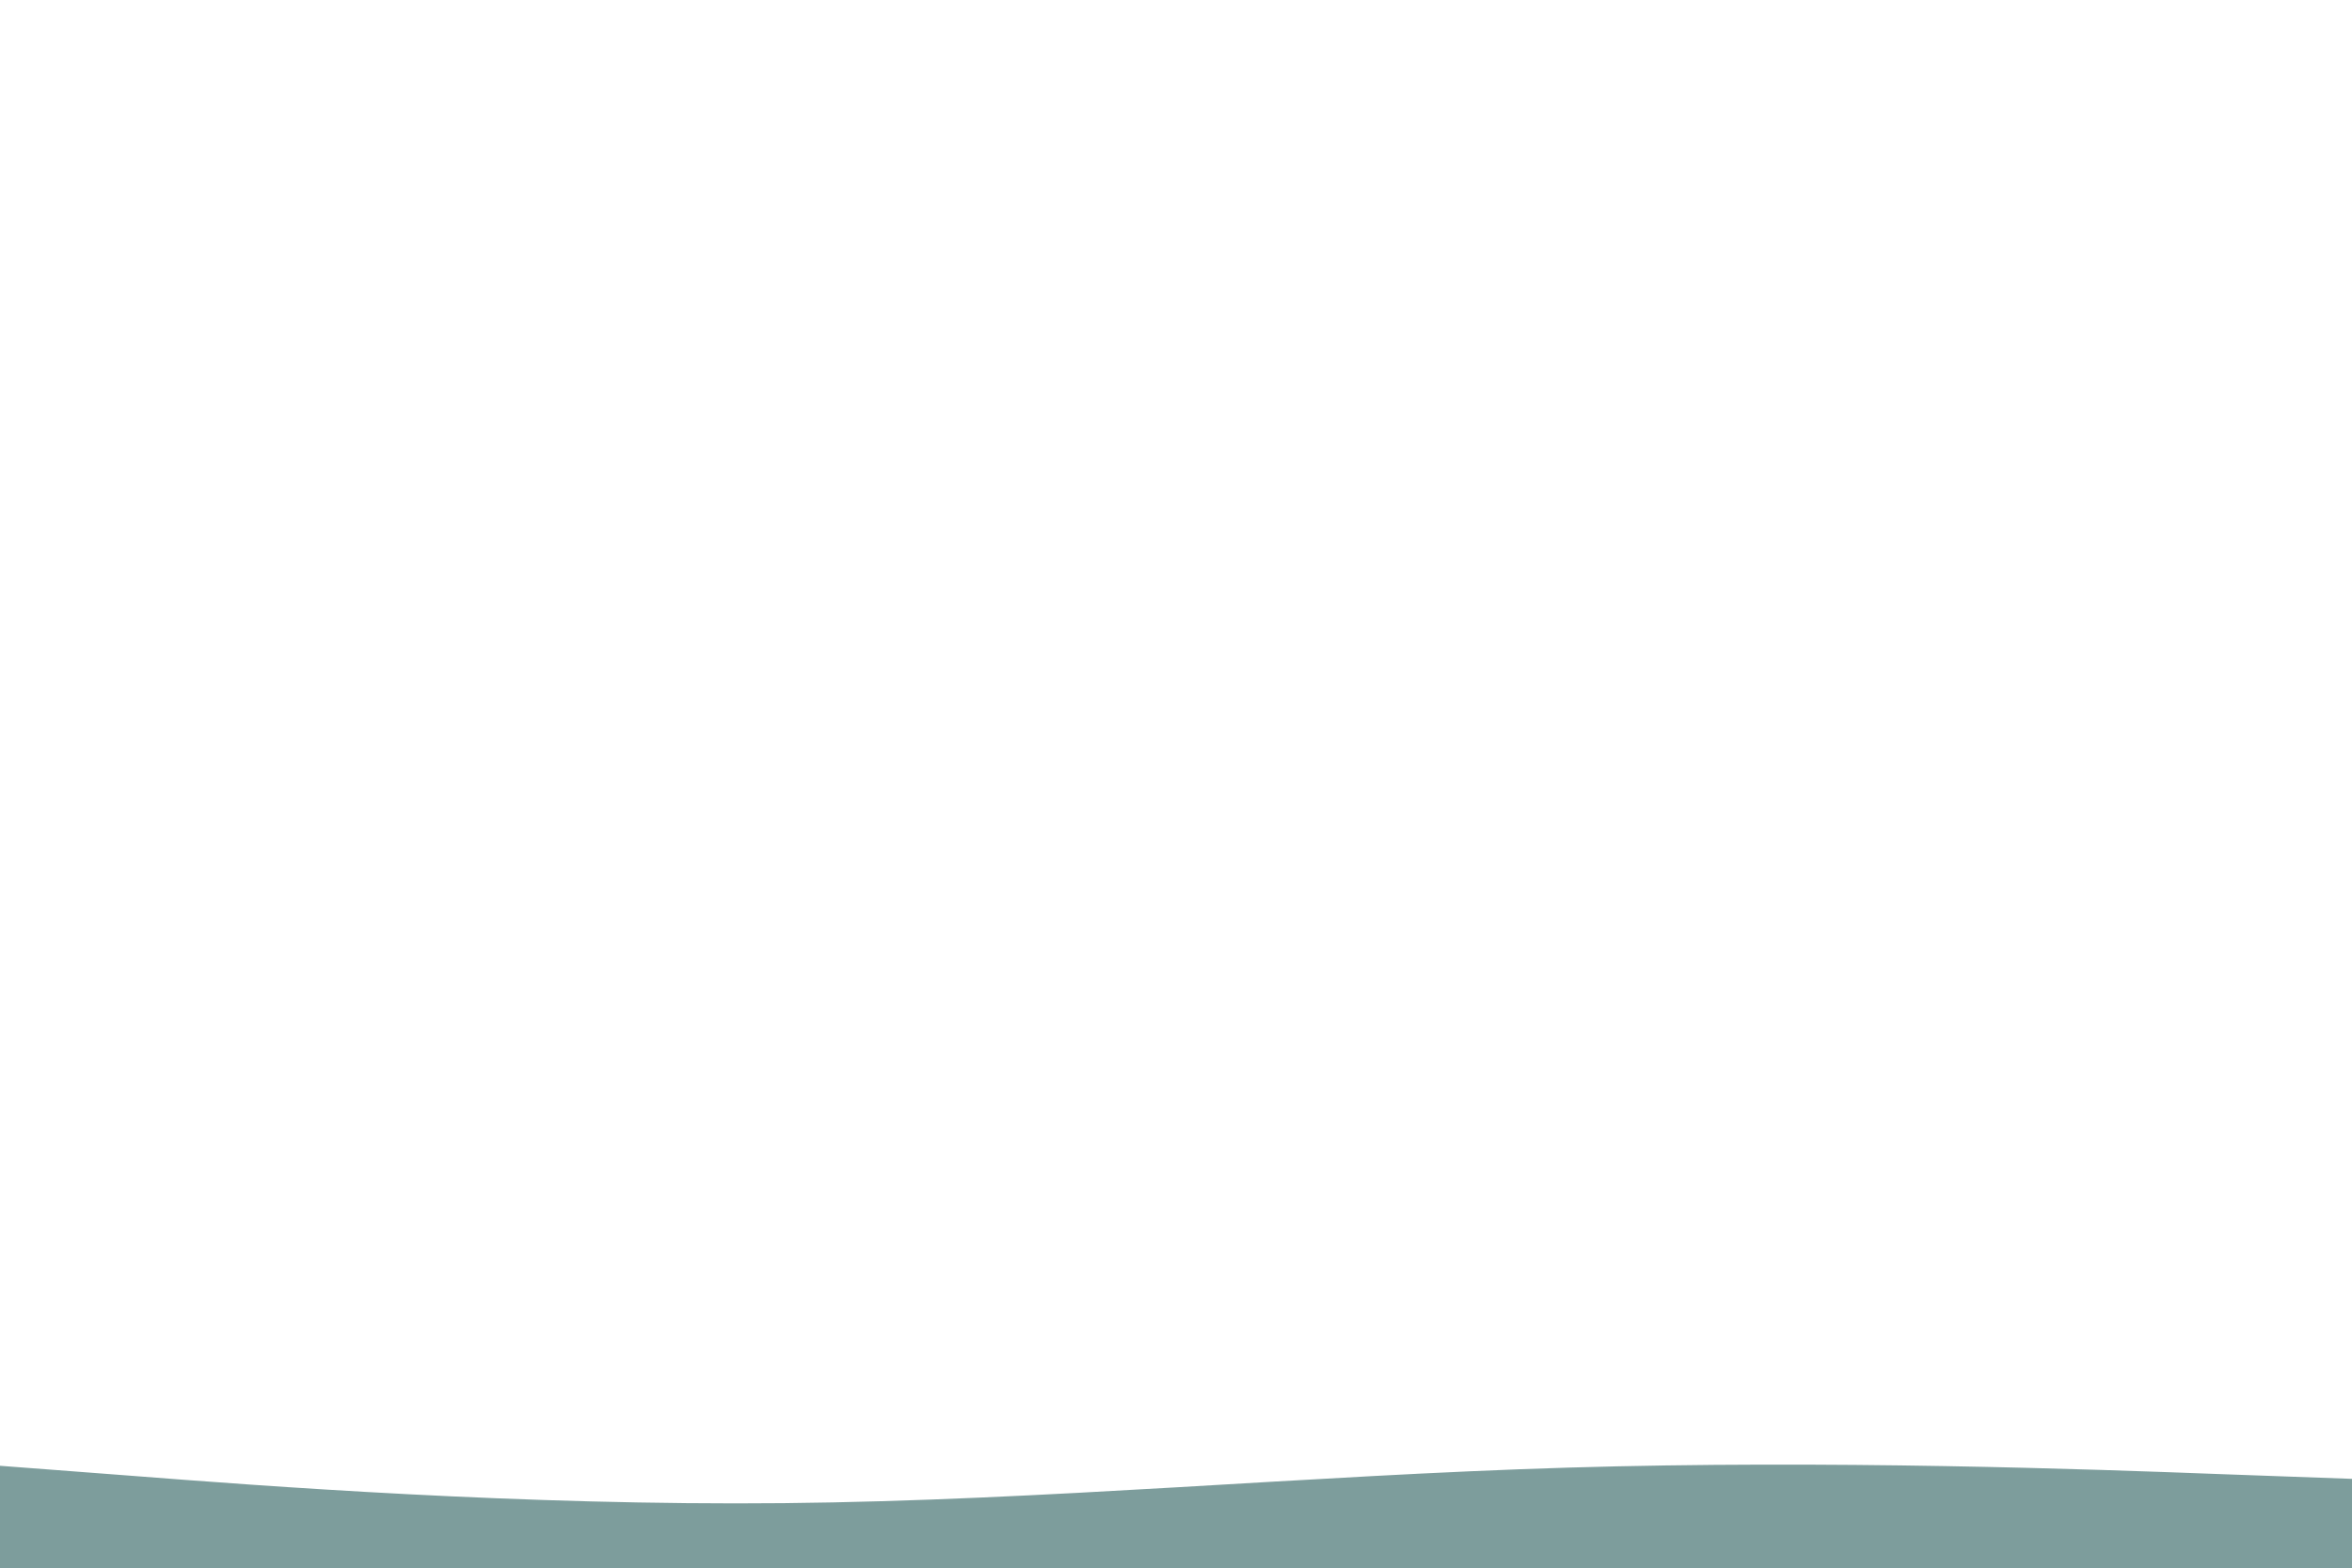
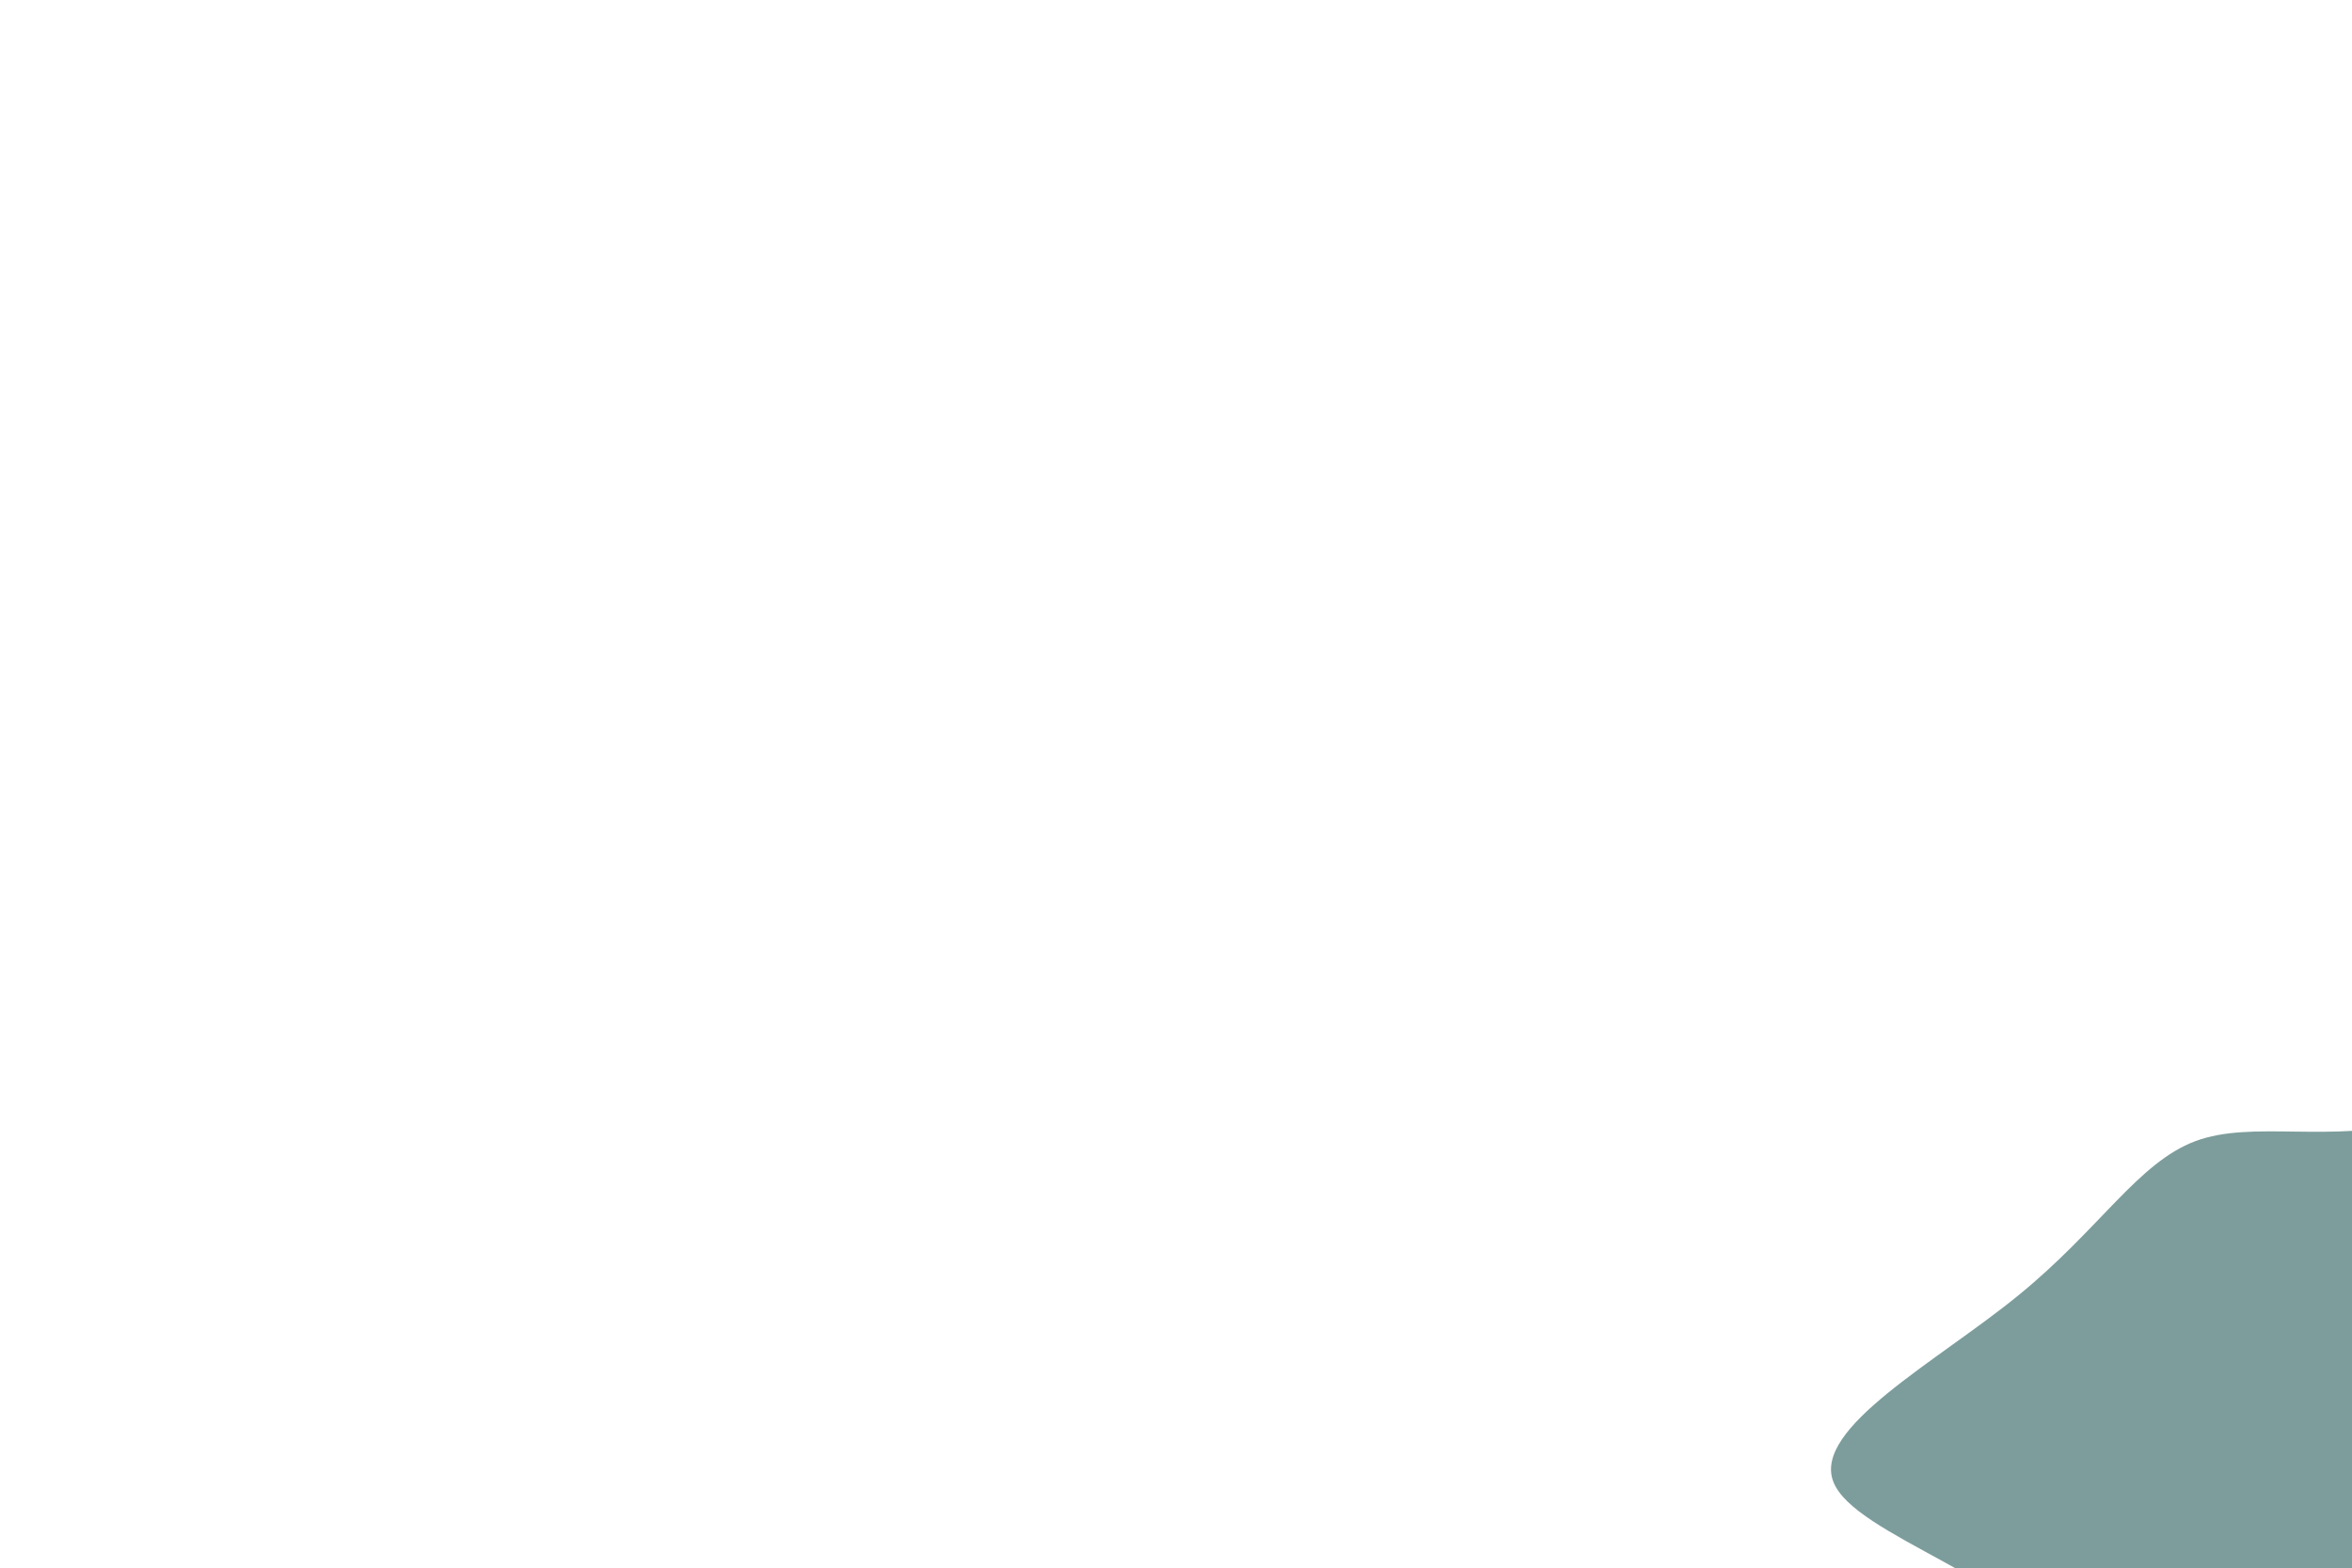
<svg xmlns="http://www.w3.org/2000/svg" id="visual" viewBox="0 0 900 600" width="900" height="600" version="1.1">
-   <path d="M0 561L50 564.8C100 568.7 200 576.3 300 575.3C400 574.3 500 564.7 600 561.7C700 558.7 800 562.3 850 564.2L900 566L900 601L850 601C800 601 700 601 600 601C500 601 400 601 300 601C200 601 100 601 50 601L0 601Z" fill="#7D9D9C" stroke-linecap="round" stroke-linejoin="miter" />
+   <g transform="translate(920.6505 571.856)">
+     <path d="M114 -177.5C149.4 -177.1 180.8 -149.8 178.6 -115.7C176.5 -81.7 140.7 -40.8 116.2 -14.2C91.7 12.5 78.3 25 85.8 68.3C93.3 111.6 121.7 185.7 110.8 215.6C100 245.5 50 231.3 4.4 223.6C-41.2 216 -82.3 214.9 -96.2 186.8C-110 158.6 -96.6 103.3 -121.8 67.7C-147.1 32 -211 16 -219.1 -4.7C-227.2 -25.3 -179.4 -50.7 -148.3 -76.1C-117.1 -101.5 -102.5 -126.9 -80.6 -135.1C-58.7 -143.3 -29.3 -134.1 5 -142.8C39.3 -151.5 78.7 -177.9 114 -177.5" fill="#7D9D9C" />
+   </g>
</svg>
